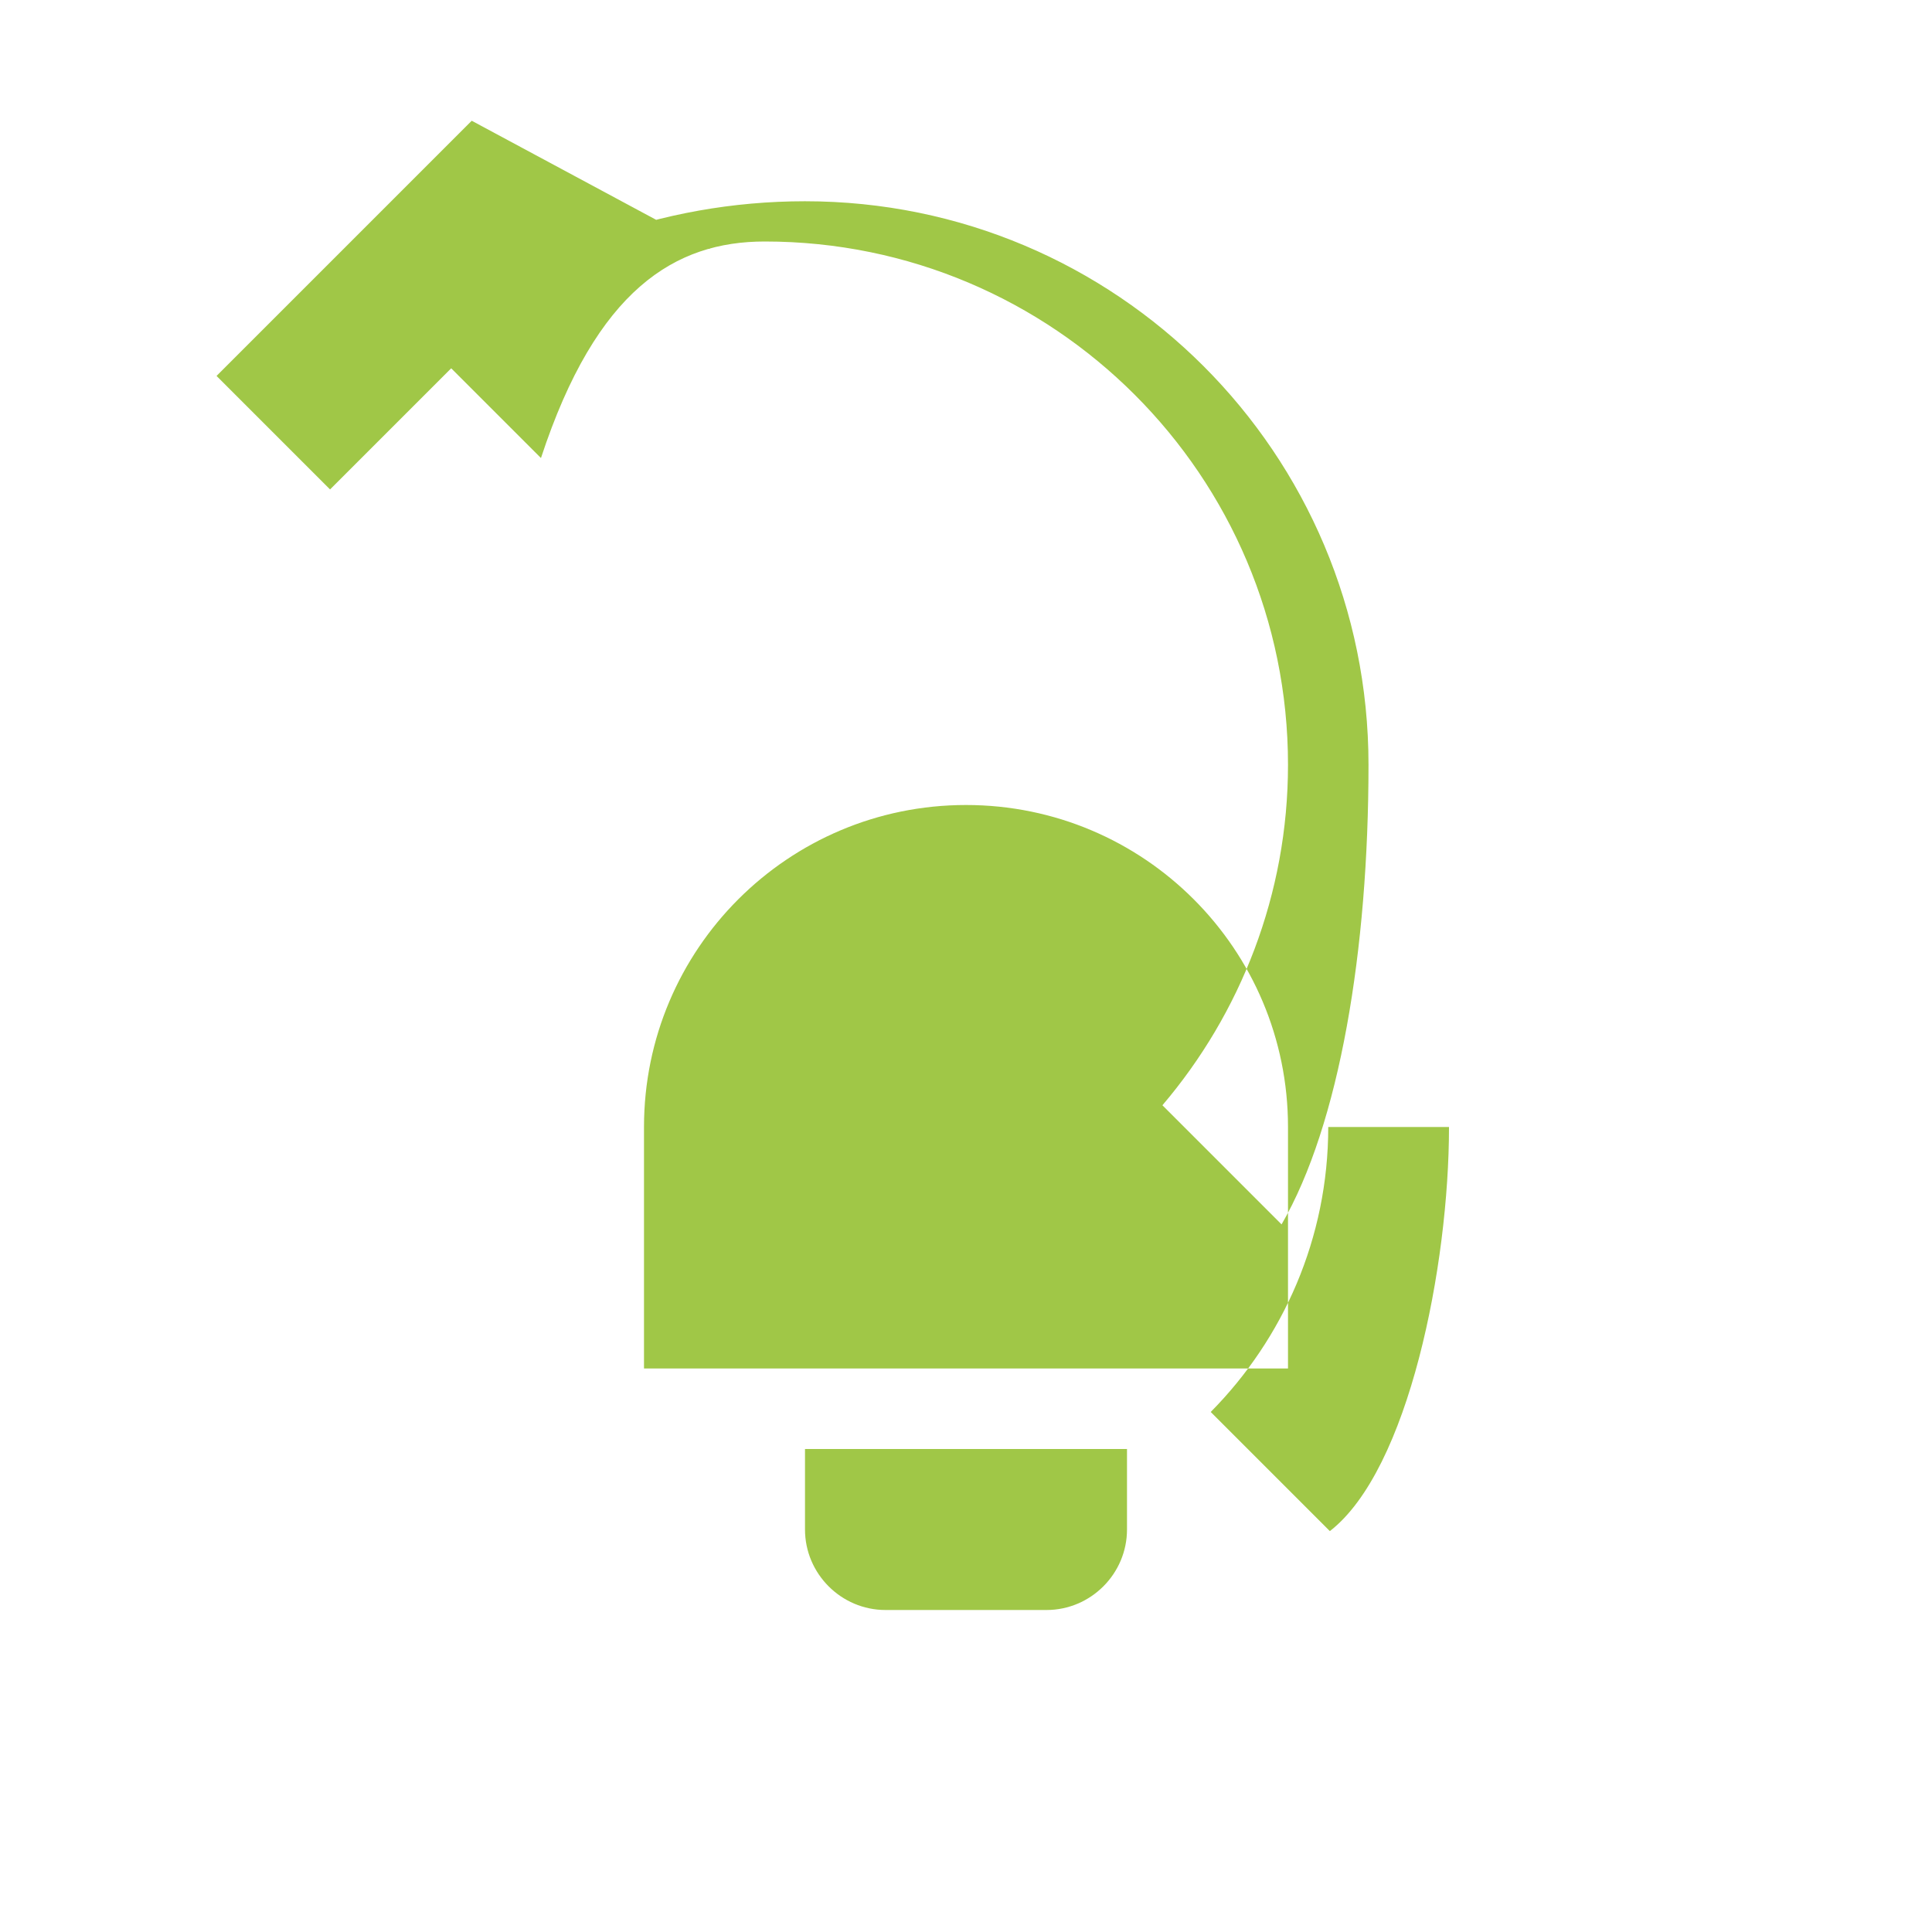
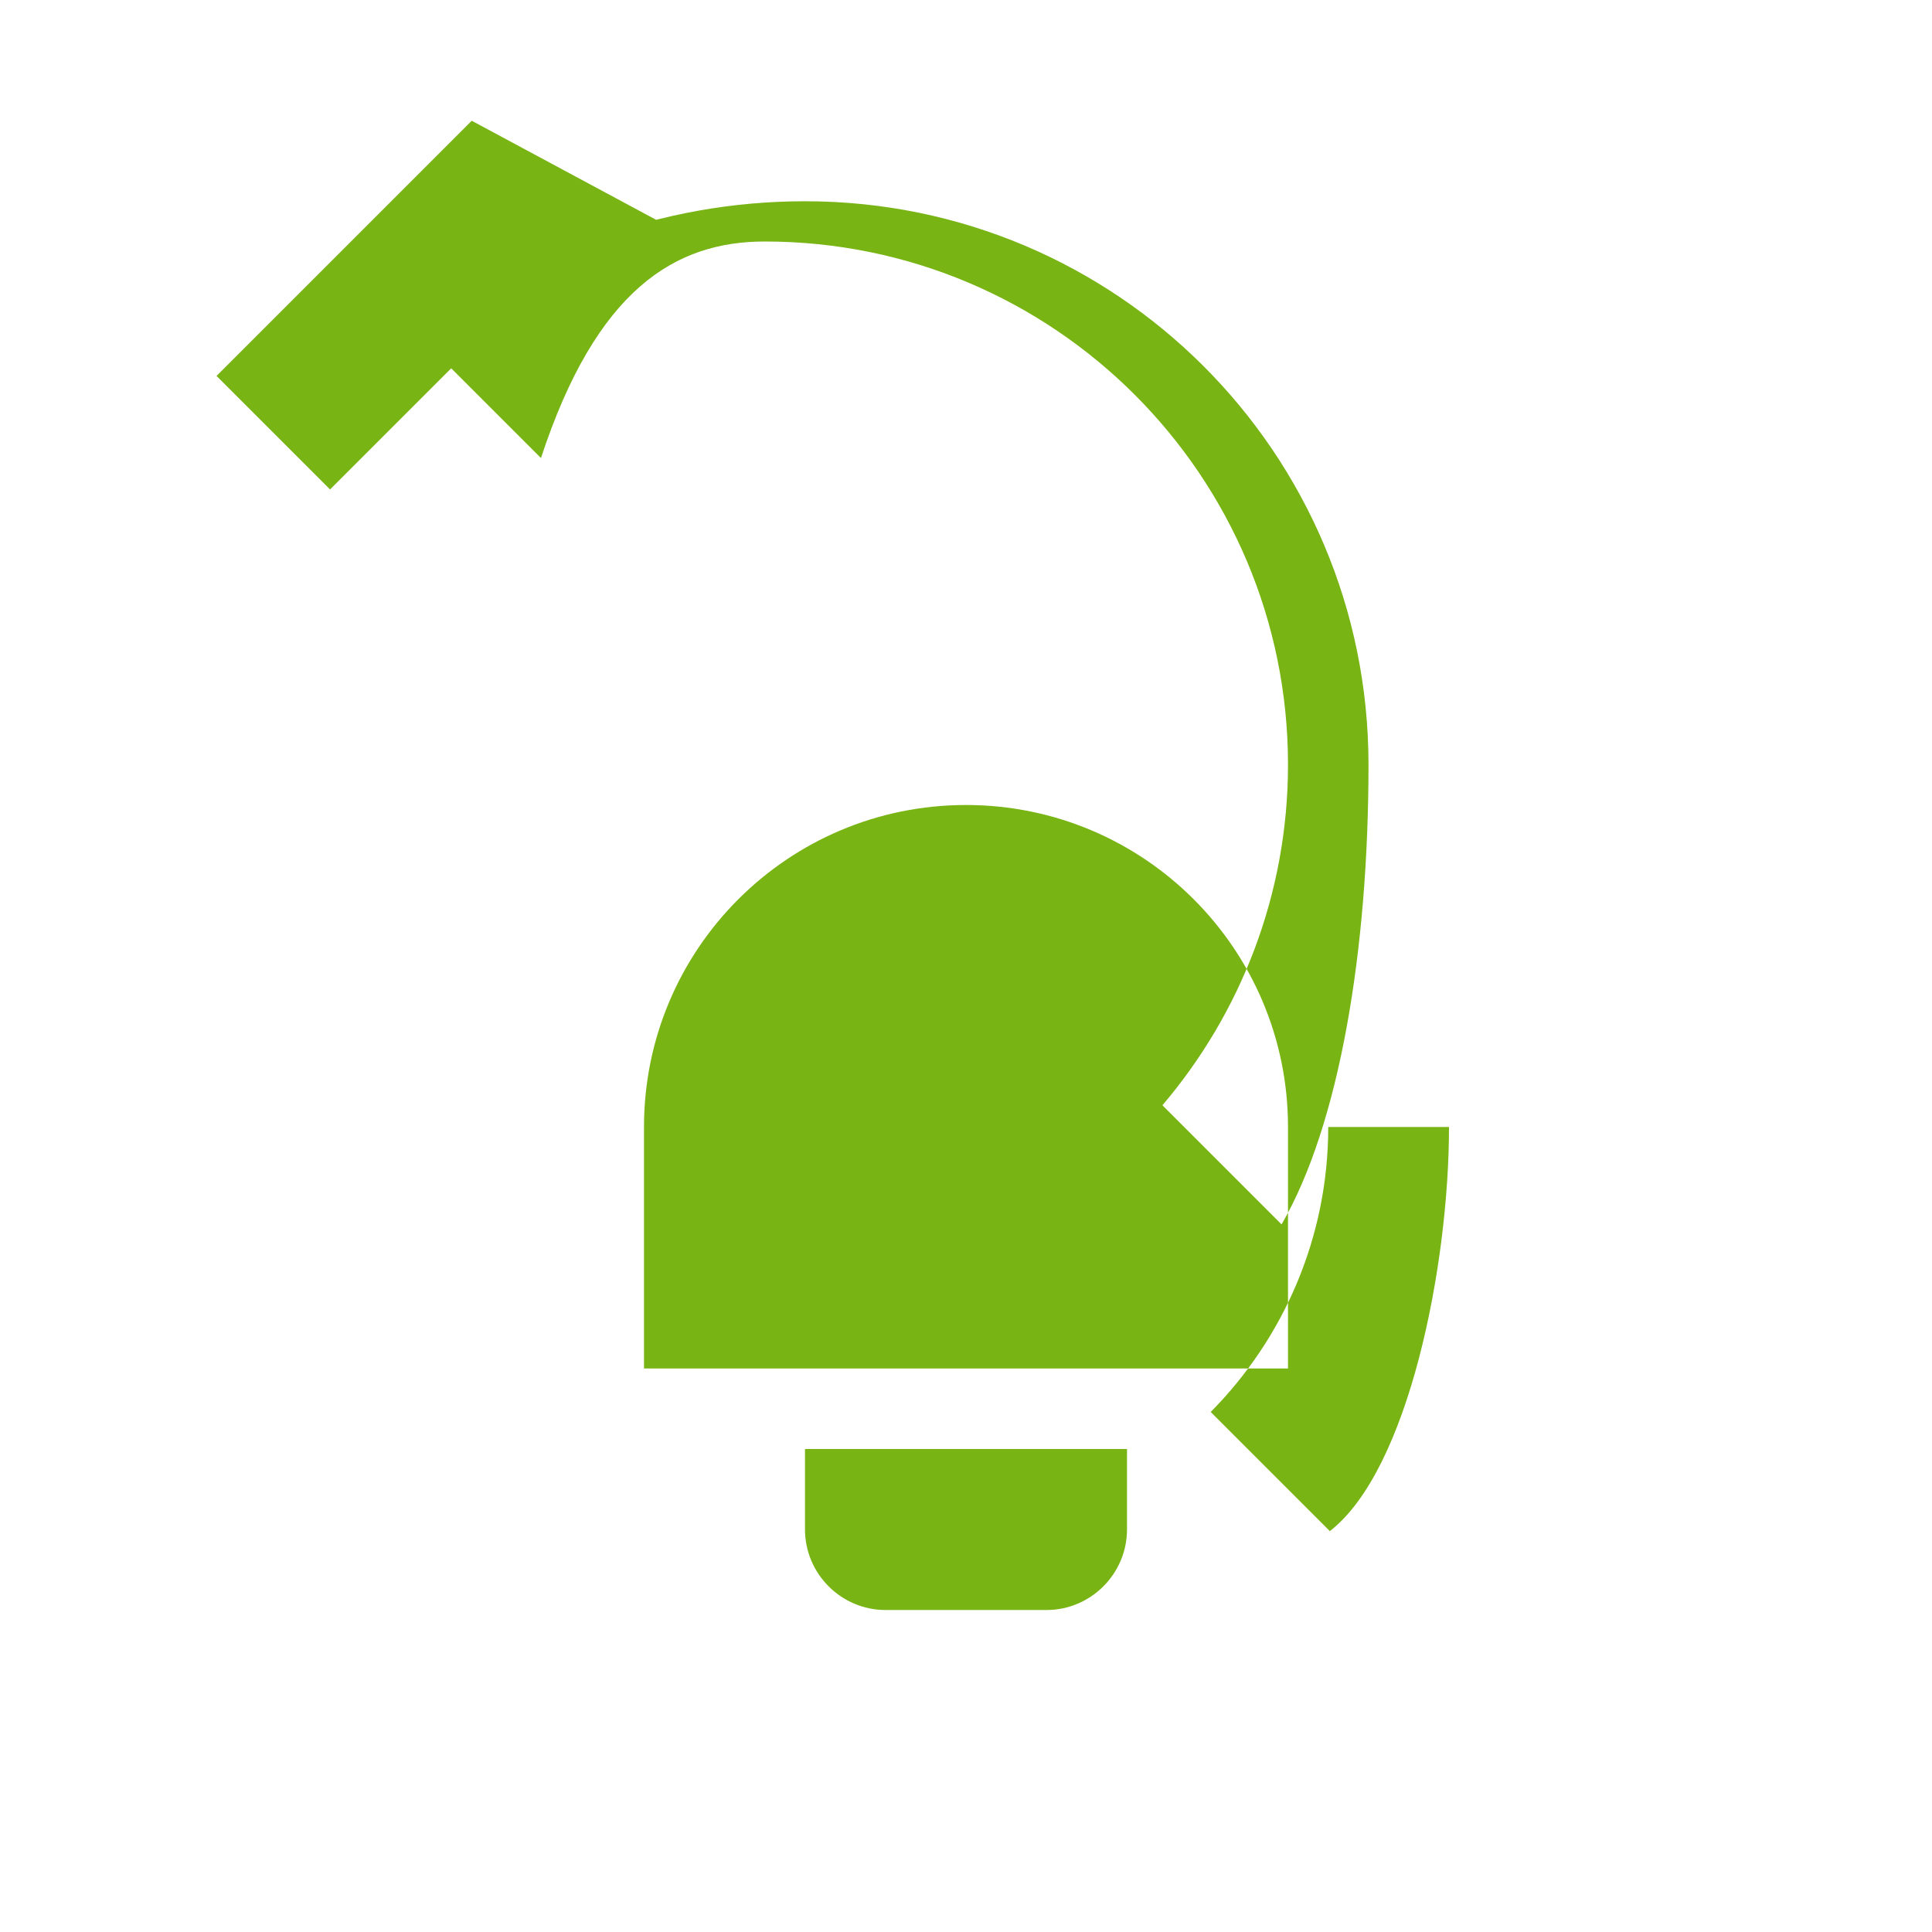
- <svg xmlns="http://www.w3.org/2000/svg" viewBox="0 0 24 24" fill="#A0C747" width="60" height="60">
+ <svg xmlns="http://www.w3.org/2000/svg" viewBox="0 0 24 24" fill="#78B414" width="60" height="60">
  <path d="M9.5 3A6.5 6.5 0 0 1 16 9.5c0 1.61-.59 3.09-1.56 4.23l1.48 1.48C16.64 13.97 17 11.8 17 9.5c0-3.87-3.13-7-7-7-1.8 0-3.47.64-4.76 1.71l1.48 1.48C7.41 3.59 8.39 3 9.5 3M5.86 1.5L2.69 4.67 4.1 6.08l1.48-1.48c.88-.88 2.04-1.38 3.24-1.51L5.86 1.5M18 14h-1.5c0 1.38-.56 2.63-1.46 3.54l1.48 1.48C17.5 18.26 18 15.72 18 14m-4 5c0 .55-.45 1-1 1h-2c-.55 0-1-.45-1-1v-1h4v1m2-2H8v-3c0-2.21 1.79-4 4-4s4 1.79 4 4v3z" />
</svg>
